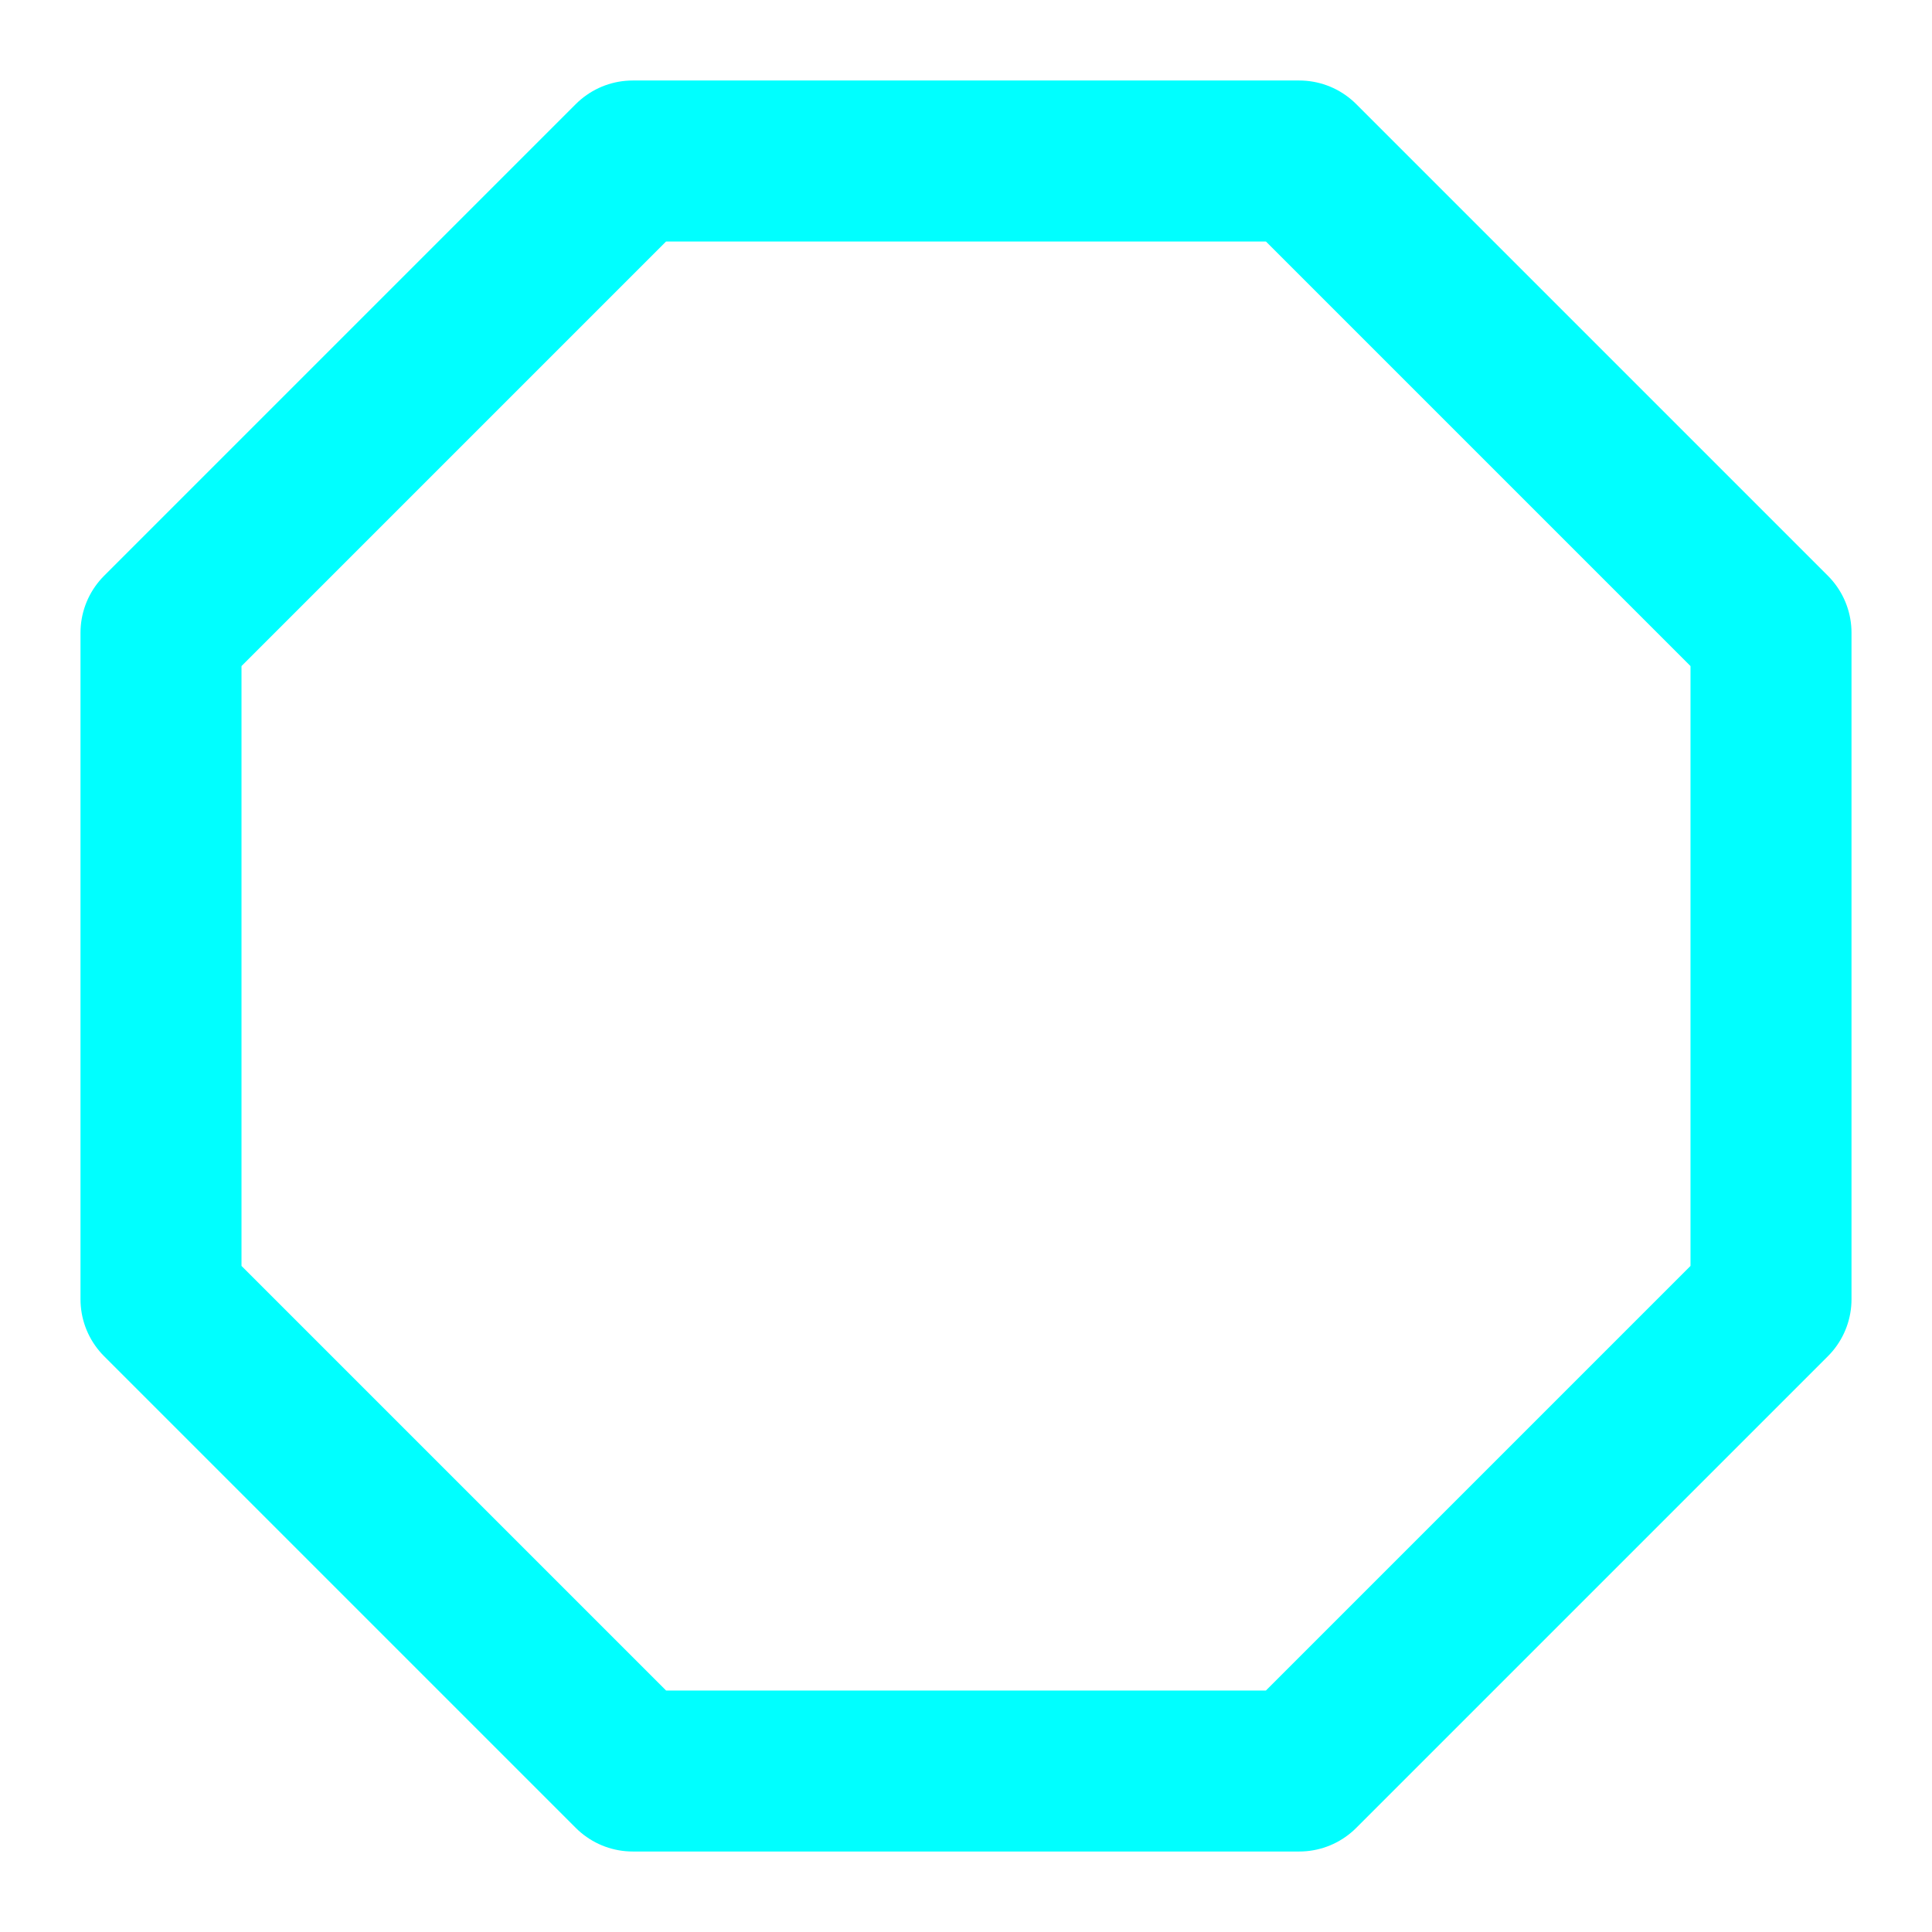
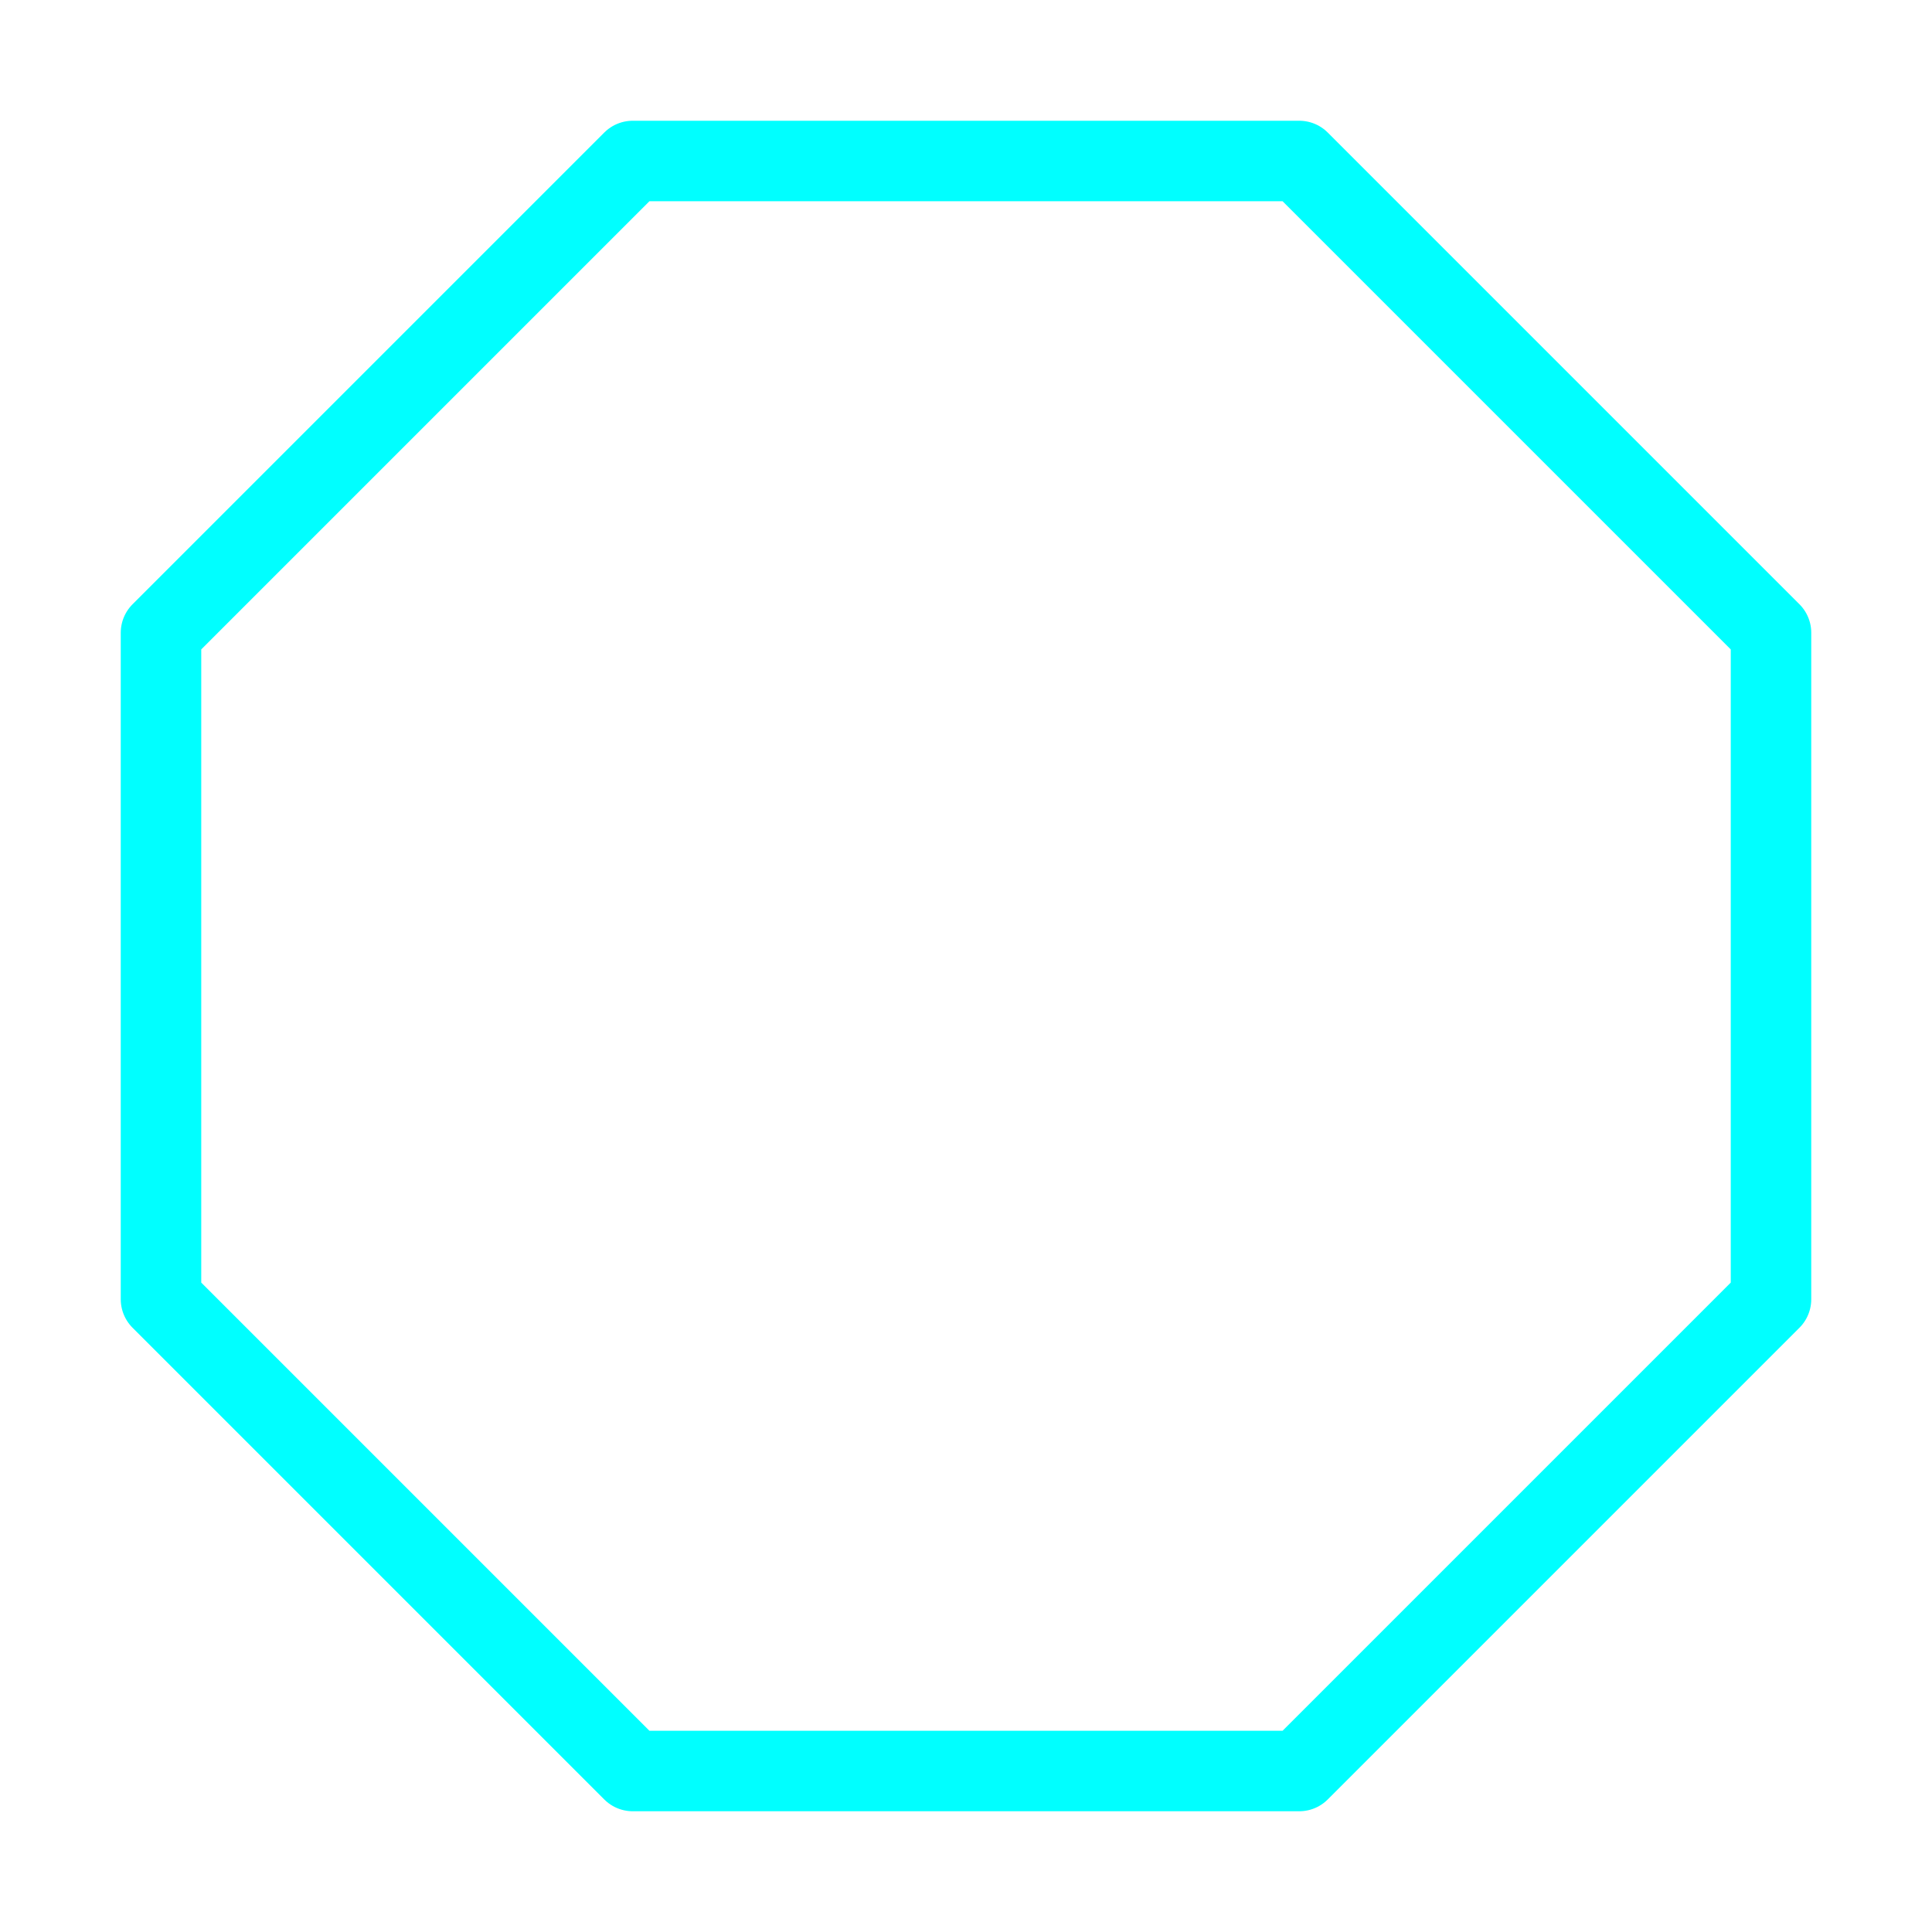
- <svg xmlns="http://www.w3.org/2000/svg" width="32" height="32" viewBox="0 0 24 24" fill="none" stroke="cyan" stroke-width="2" stroke-linecap="round" stroke-linejoin="round" class="feather feather-octagon">
+ <svg xmlns="http://www.w3.org/2000/svg" width="32" height="32" viewBox="0 0 24 24" fill="none" stroke="cyan" stroke-width="1" stroke-linecap="round" stroke-linejoin="round" class="feather feather-octagon">
  <polygon points="7.86 2 16.14 2 22 7.86 22 16.14 16.14 22 7.86 22 2 16.14 2 7.86 7.86 2" />
</svg>
